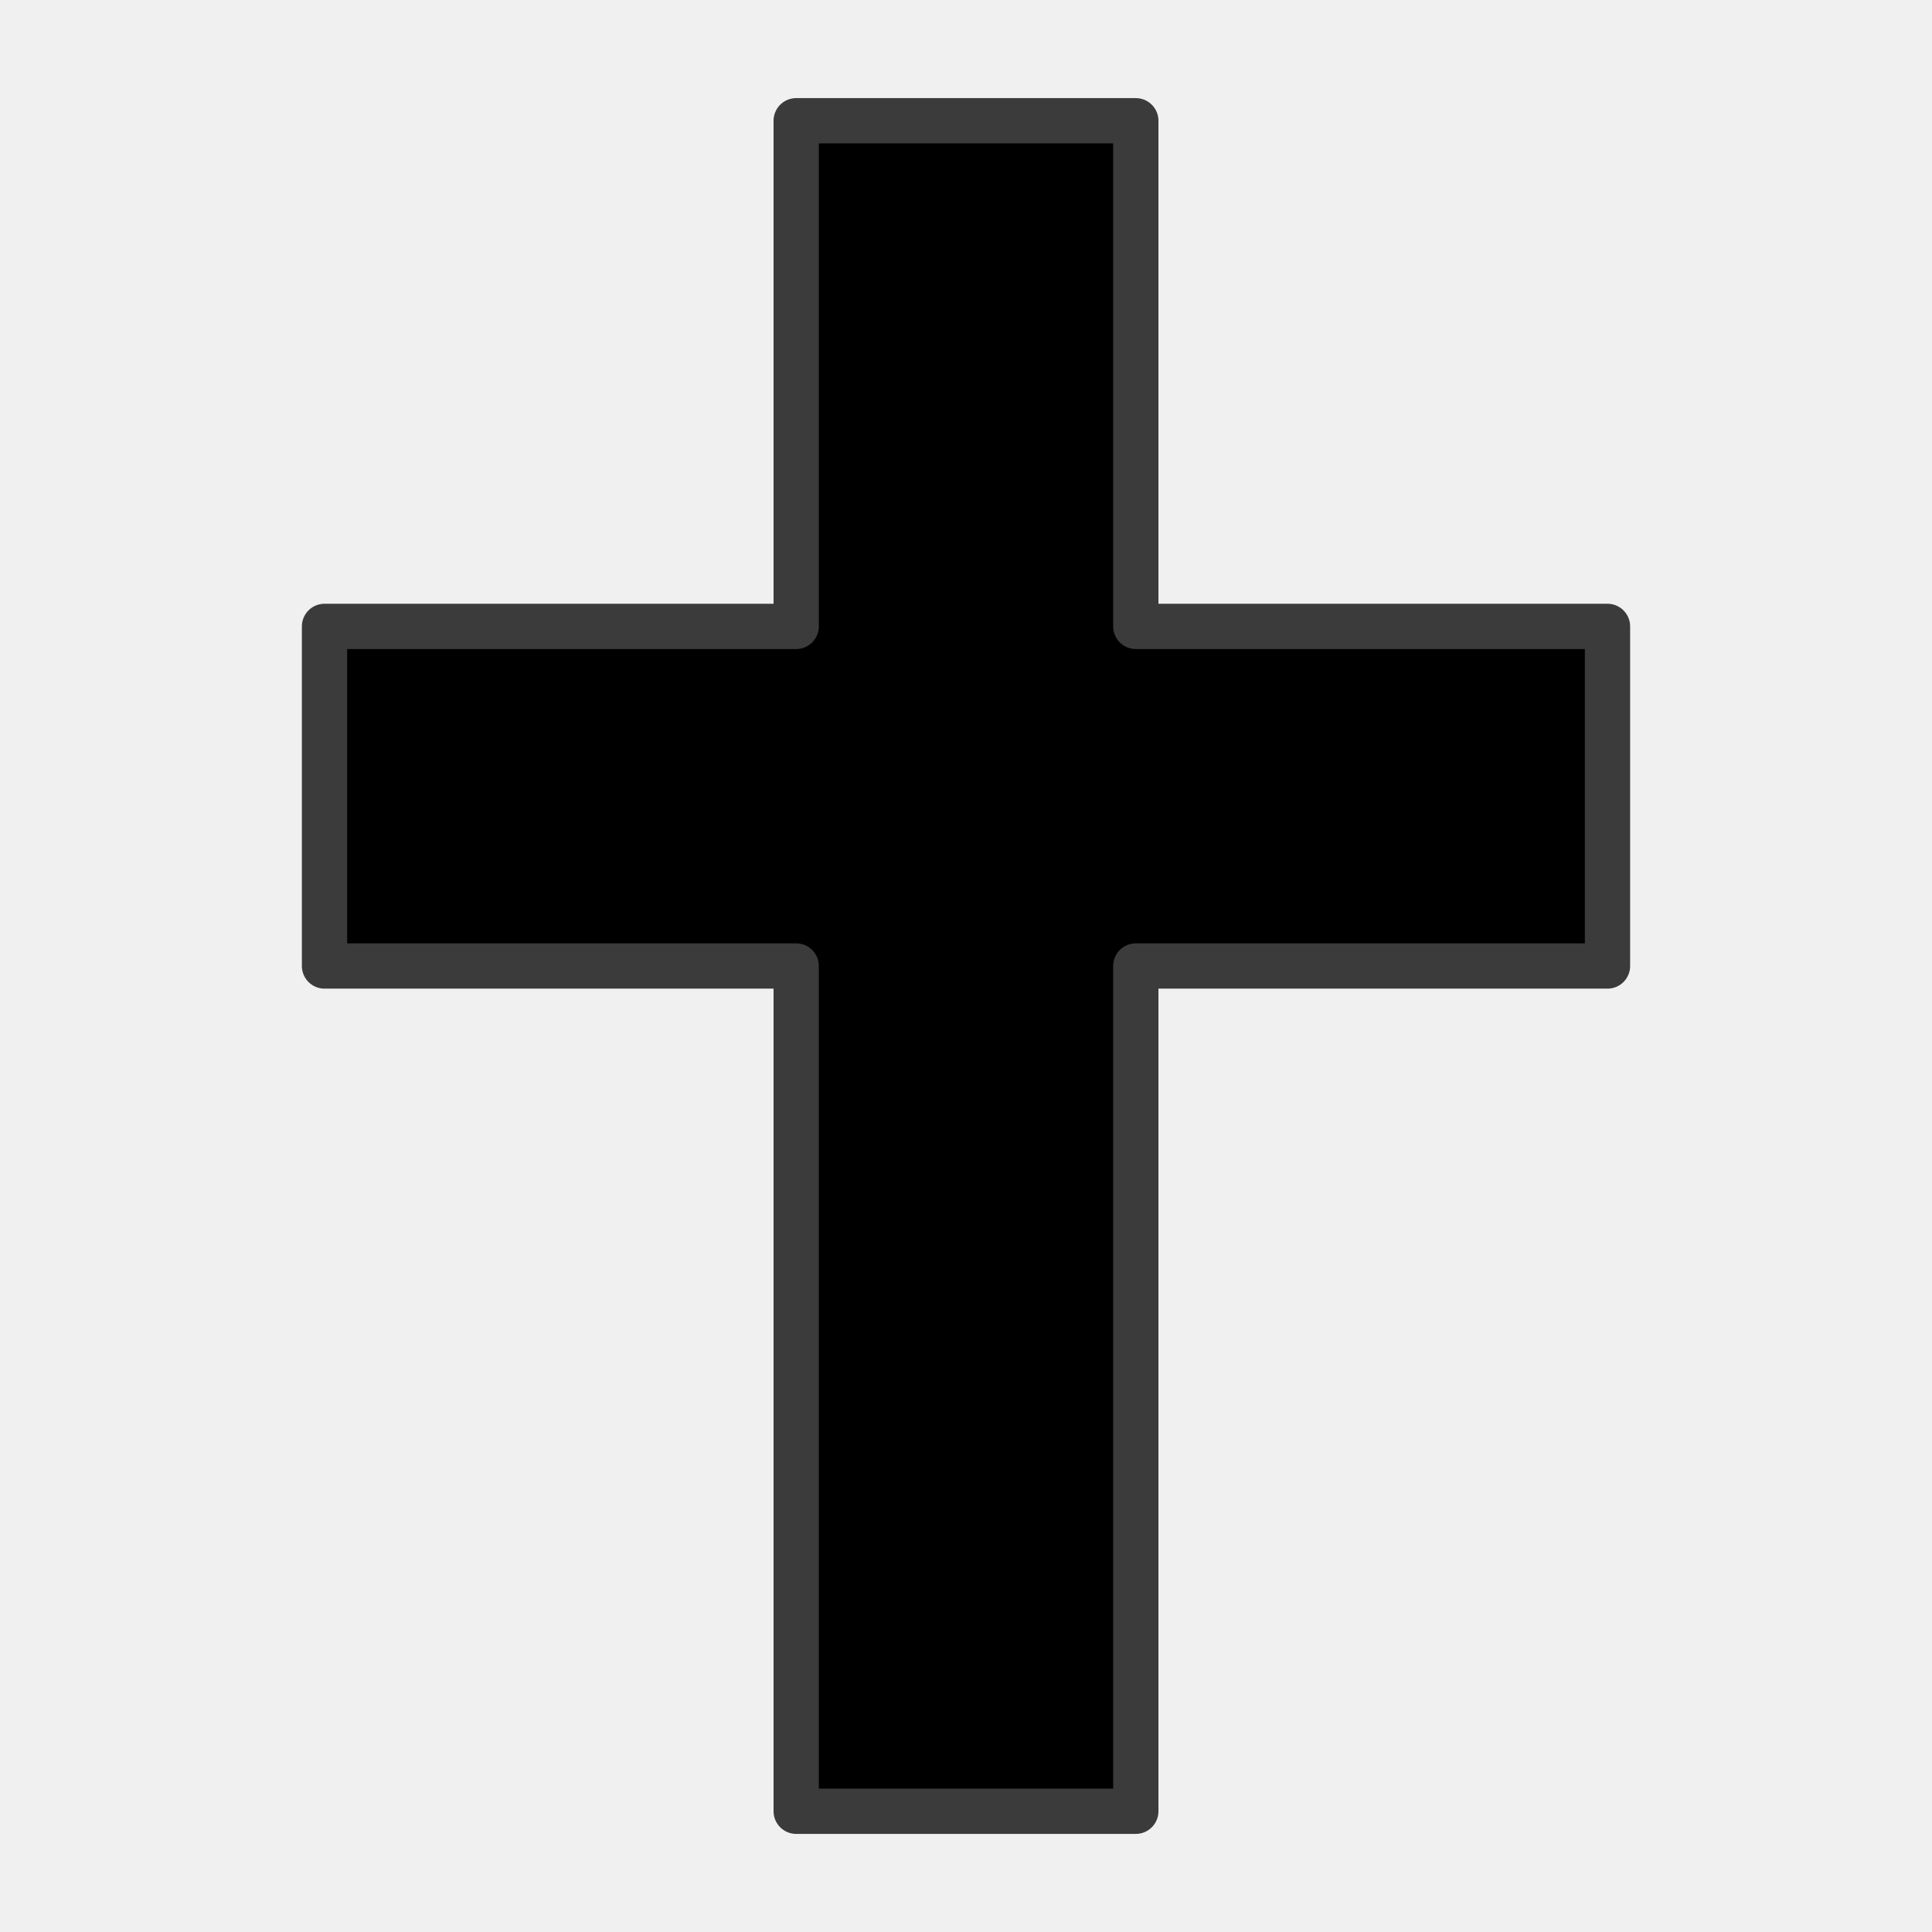
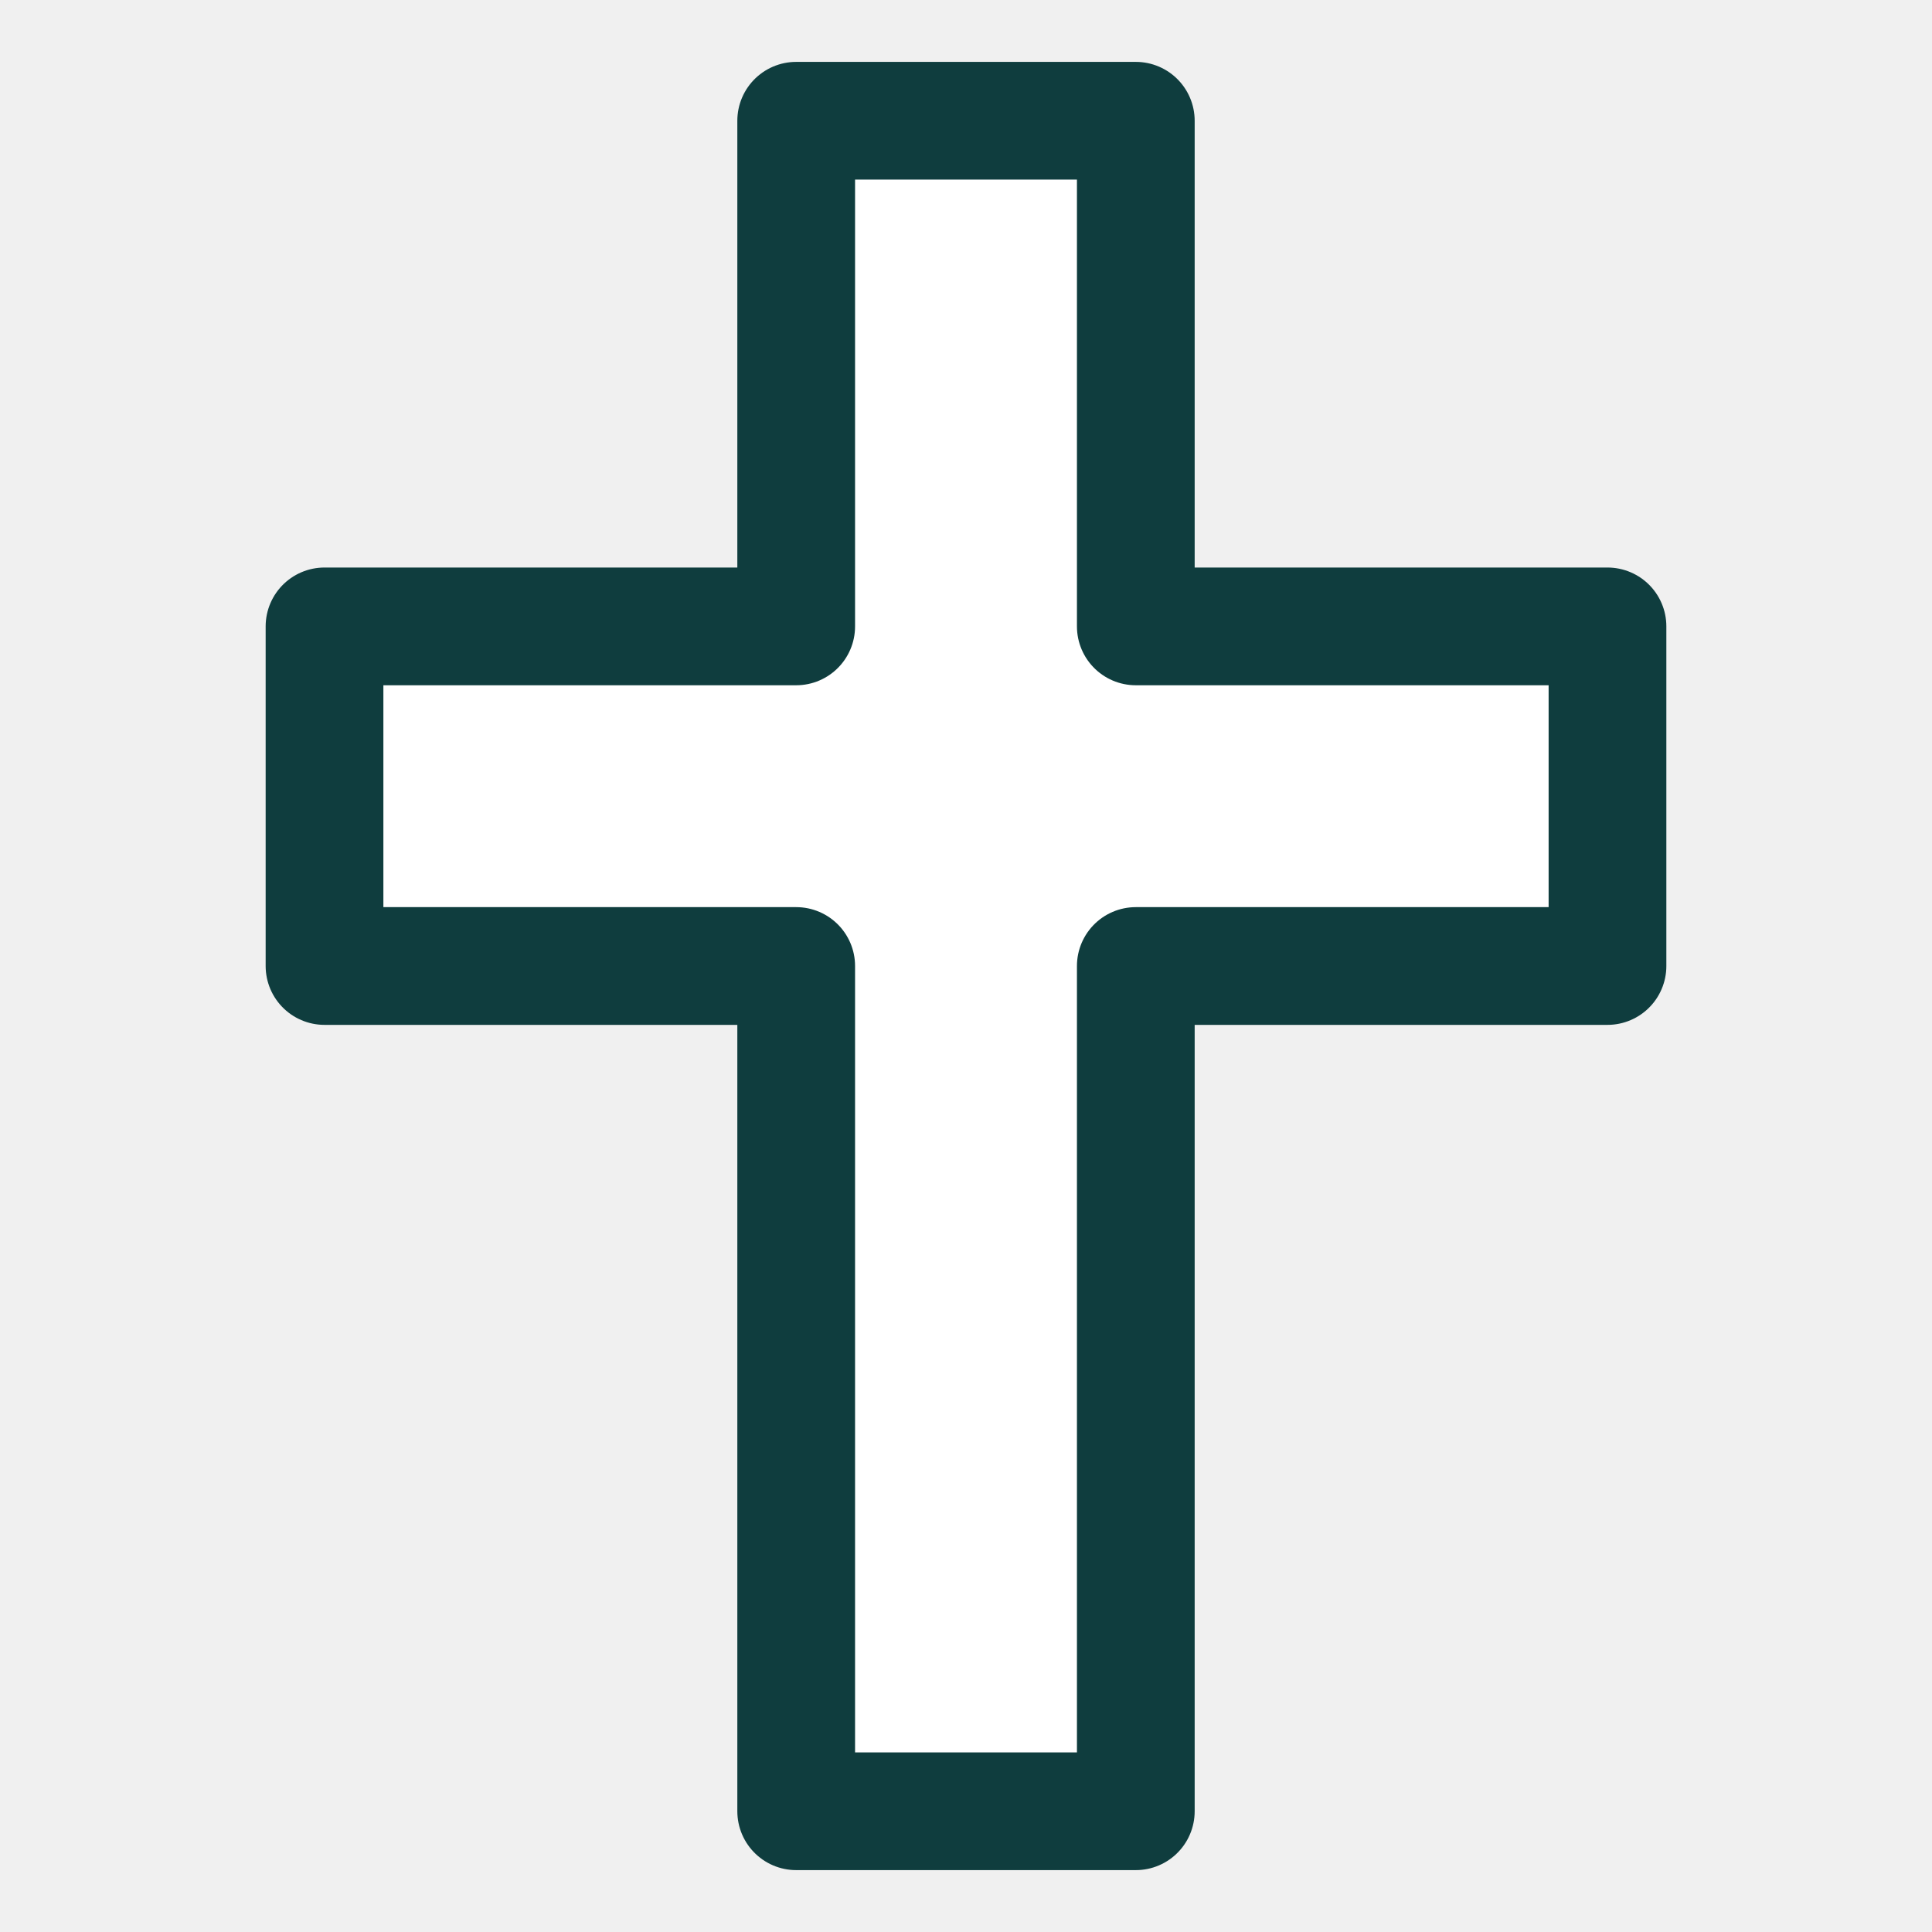
<svg xmlns="http://www.w3.org/2000/svg" viewBox="0 0 512 512">
-   <path d="M 211 32 L 301 32 L 301 166 L 426 166 L 426 256 L 301 256 L 301 480 L 211 480 L 211 256 L 86 256 L 86 166 L 211 166 Z" fill="#000" stroke="#3b3b3b" stroke-width="12" stroke-linejoin="round" stroke-linecap="round" />
+   <path d="M 211 32 L 301 32 L 301 166 L 426 166 L 426 256 L 301 256 L 301 480 L 211 480 L 211 256 L 86 256 L 86 166 L 211 166 Z" fill="#ffffff" stroke="#0f3d3e" stroke-width="31.2" stroke-linejoin="round" stroke-linecap="round" />
</svg>
